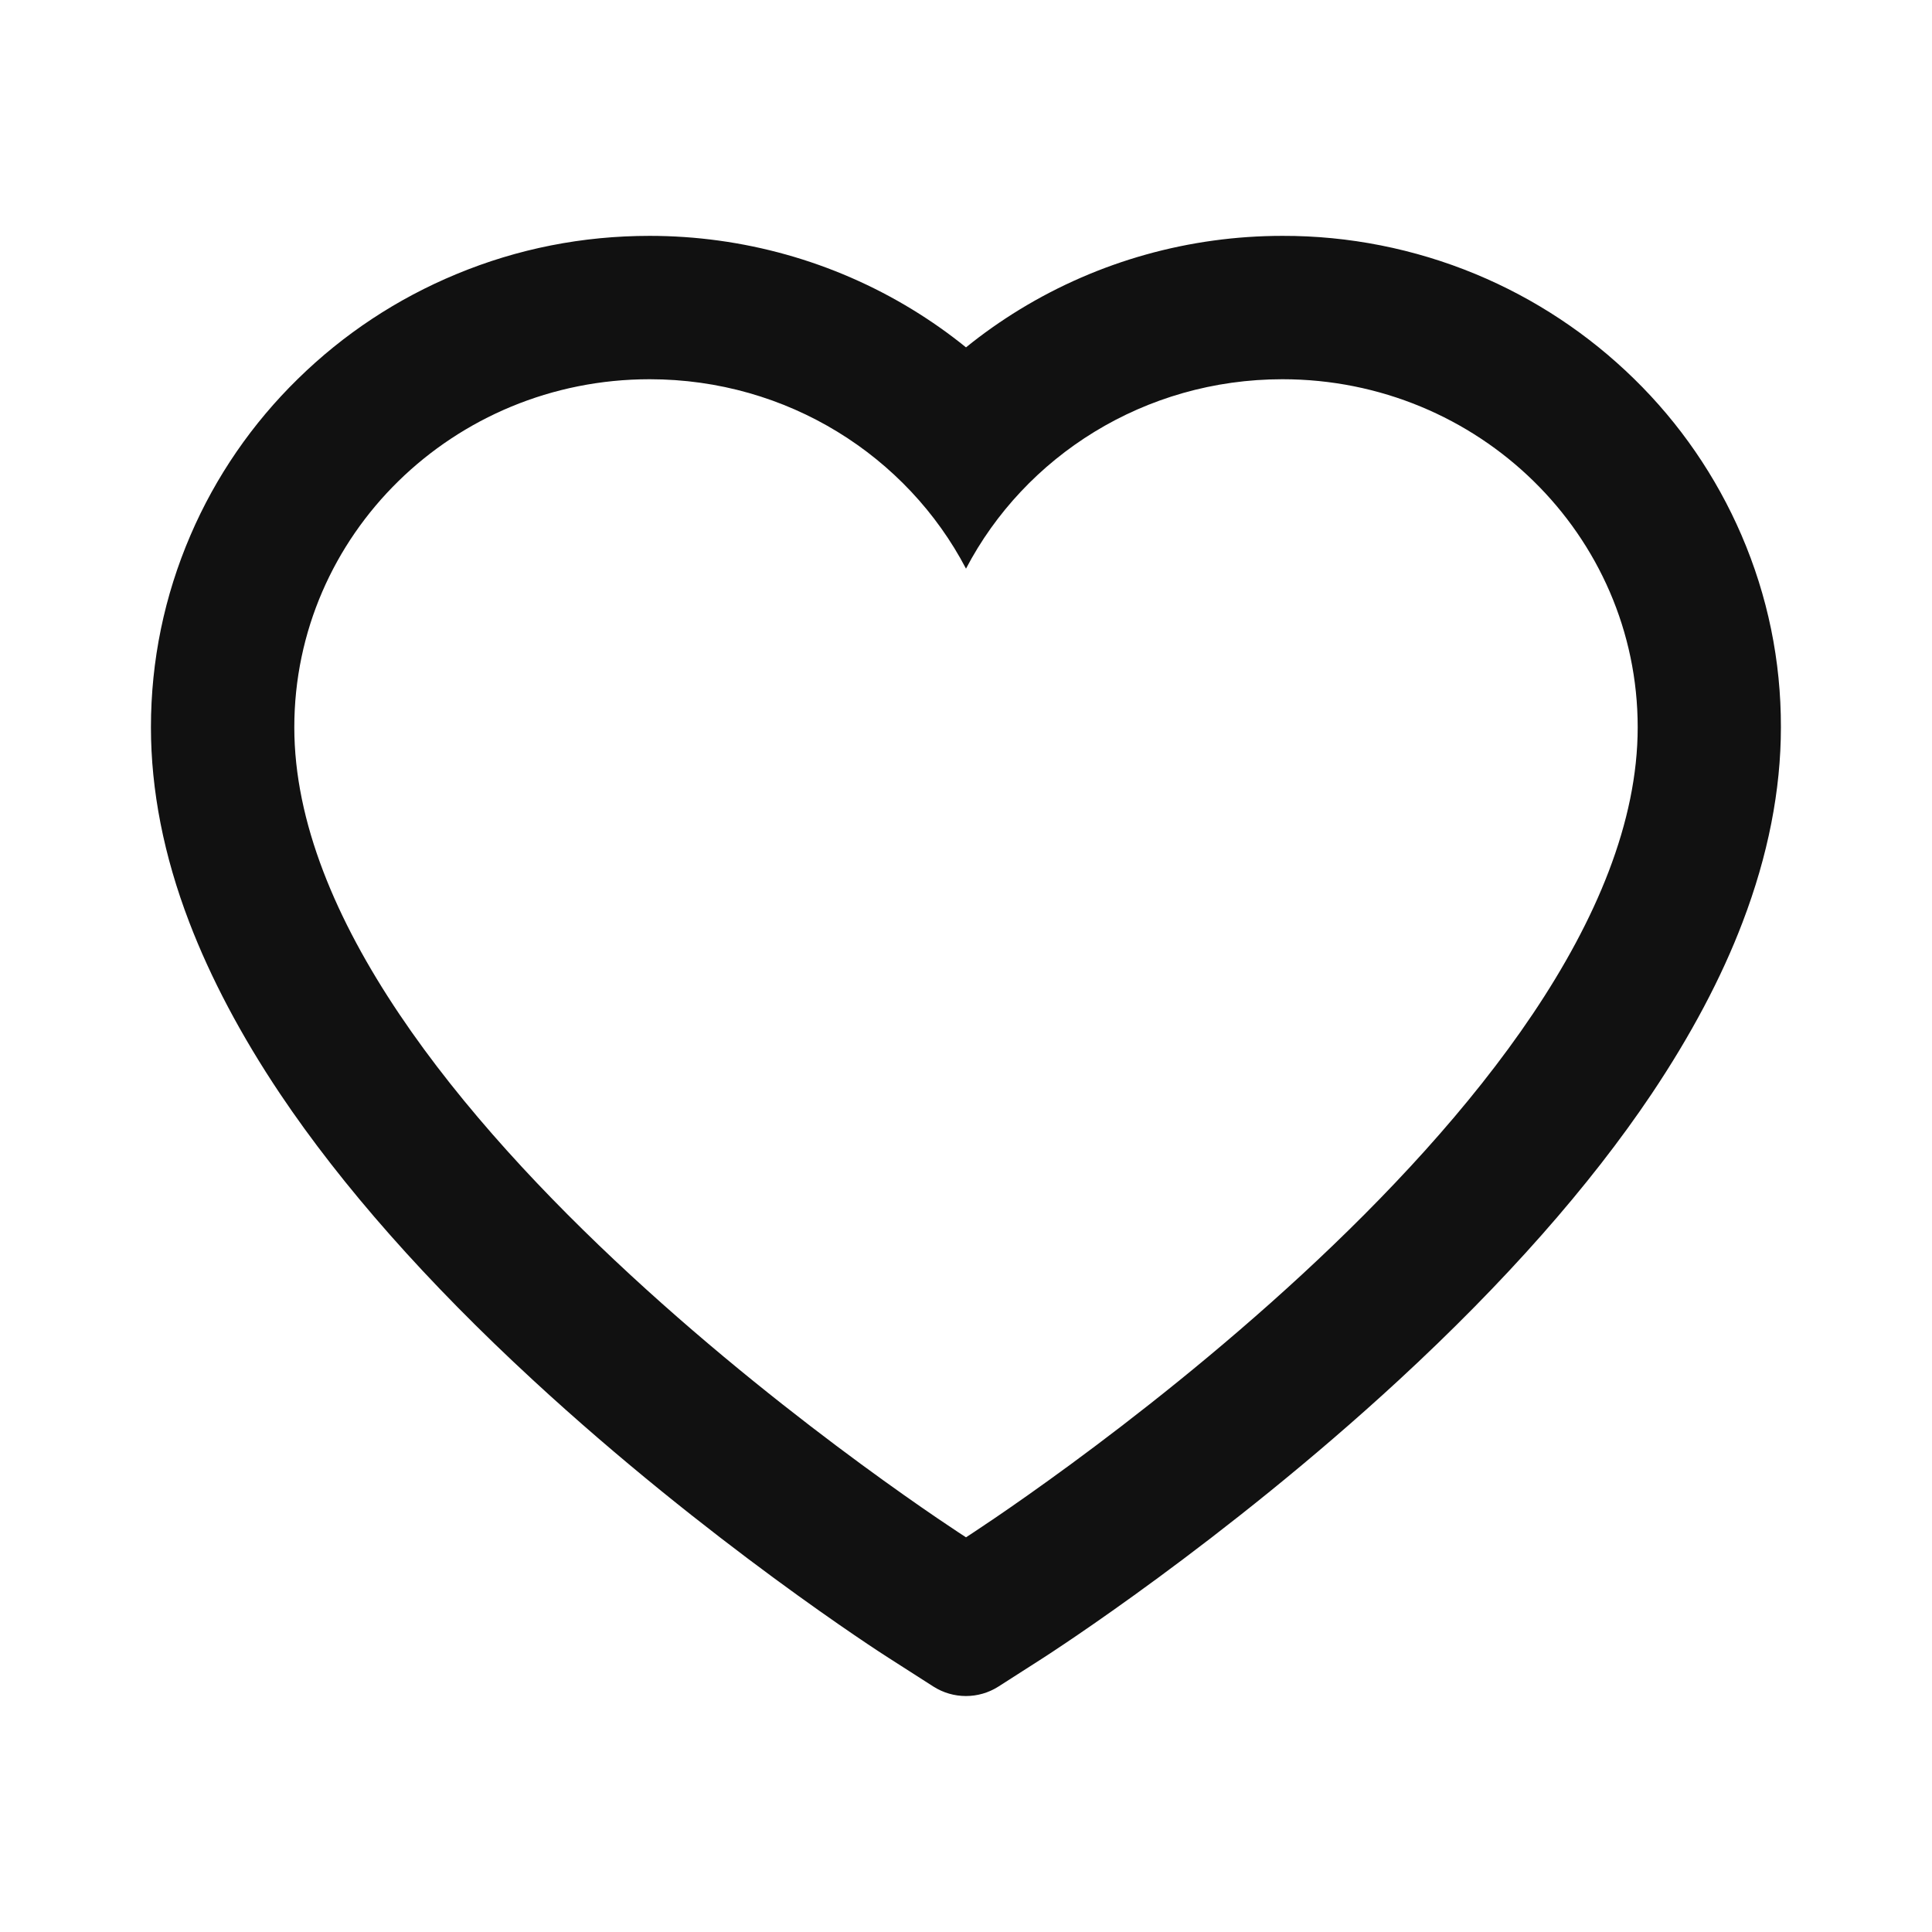
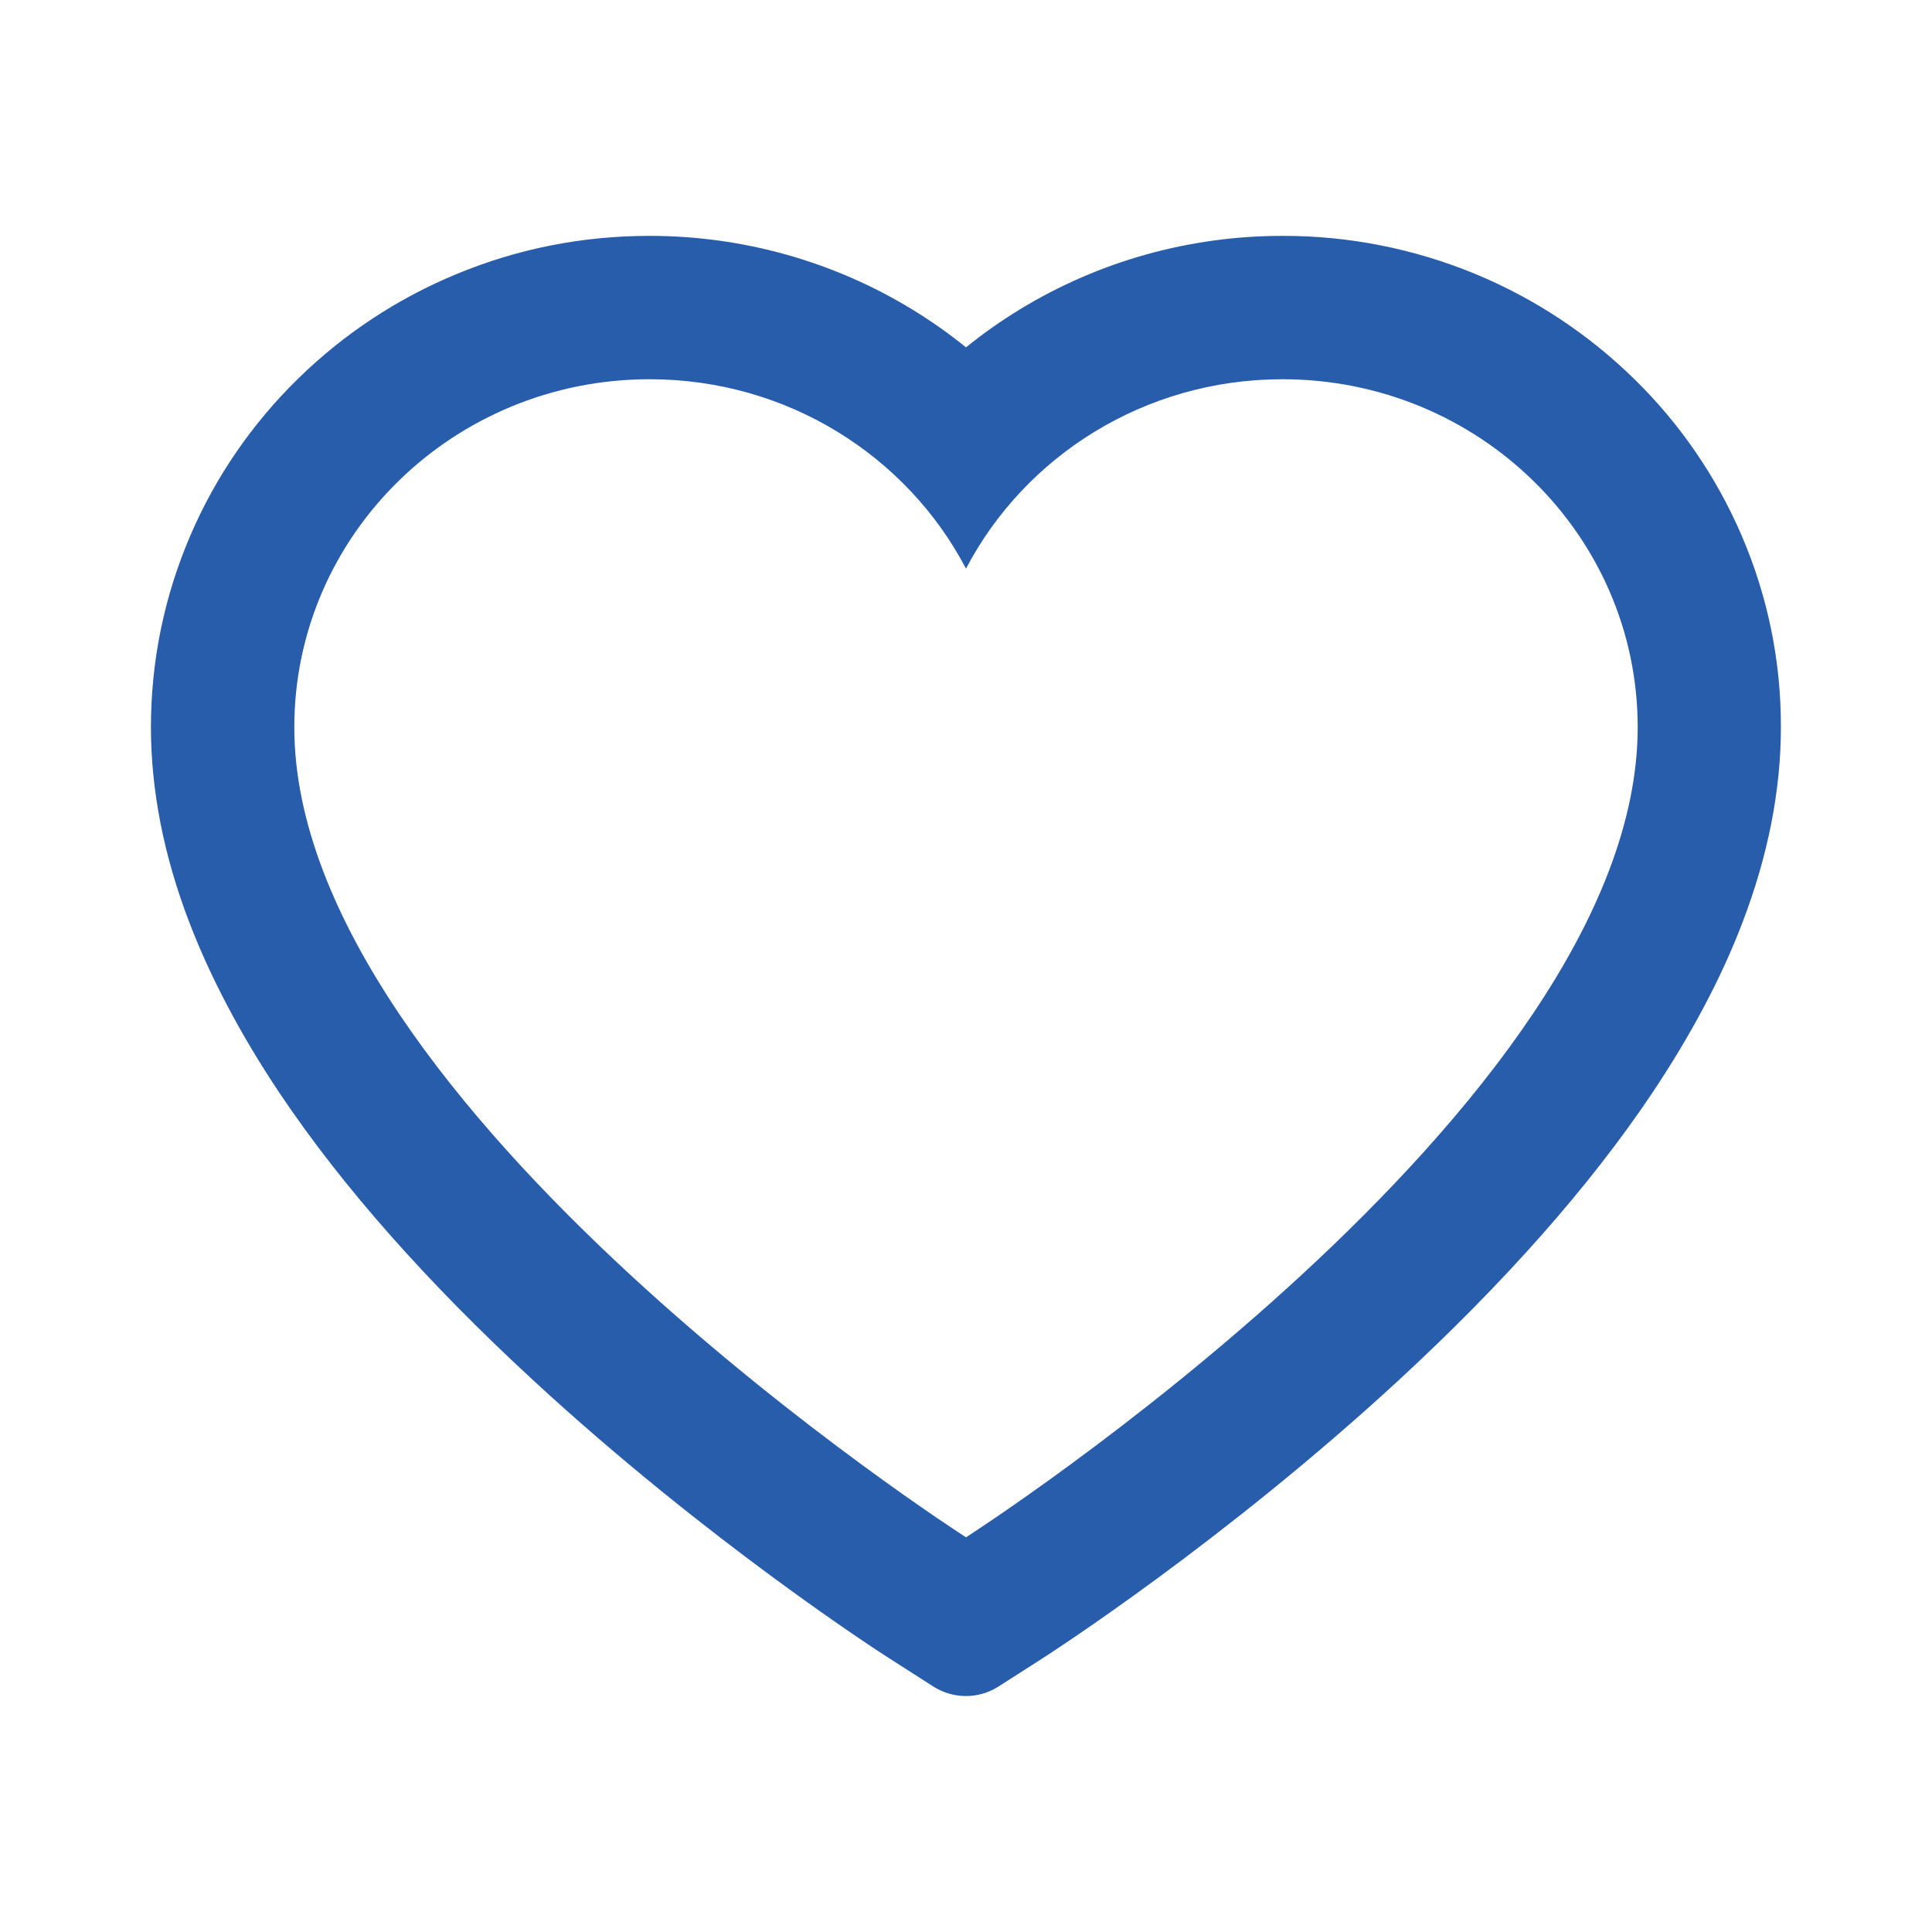
<svg xmlns="http://www.w3.org/2000/svg" width="24" height="24" viewBox="0 0 24 24" fill="none">
-   <path d="M21.633 6.647C21.319 5.919 20.866 5.26 20.299 4.706C19.732 4.151 19.064 3.709 18.331 3.405C17.57 3.09 16.754 2.928 15.931 2.93C14.775 2.93 13.648 3.246 12.668 3.844C12.434 3.987 12.211 4.144 12 4.315C11.789 4.144 11.566 3.987 11.332 3.844C10.352 3.246 9.225 2.93 8.07 2.93C7.237 2.93 6.431 3.089 5.67 3.405C4.934 3.71 4.27 4.148 3.701 4.706C3.134 5.26 2.68 5.919 2.367 6.647C2.041 7.404 1.875 8.208 1.875 9.035C1.875 9.816 2.034 10.629 2.351 11.456C2.616 12.148 2.995 12.865 3.48 13.589C4.249 14.735 5.306 15.931 6.619 17.142C8.794 19.151 10.948 20.538 11.039 20.595L11.595 20.951C11.841 21.108 12.157 21.108 12.403 20.951L12.959 20.595C13.05 20.536 15.202 19.151 17.379 17.142C18.691 15.931 19.748 14.735 20.517 13.589C21.002 12.865 21.384 12.148 21.647 11.456C21.963 10.629 22.123 9.816 22.123 9.035C22.125 8.208 21.959 7.404 21.633 6.647ZM12 19.097C12 19.097 3.656 13.751 3.656 9.035C3.656 6.647 5.632 4.711 8.07 4.711C9.783 4.711 11.269 5.667 12 7.064C12.731 5.667 14.217 4.711 15.931 4.711C18.368 4.711 20.344 6.647 20.344 9.035C20.344 13.751 12 19.097 12 19.097Z" fill="#111111" />
+   <path d="M21.633 6.647C21.319 5.919 20.866 5.26 20.299 4.706C19.732 4.151 19.064 3.709 18.331 3.405C17.57 3.09 16.754 2.928 15.931 2.93C14.775 2.93 13.648 3.246 12.668 3.844C12.434 3.987 12.211 4.144 12 4.315C11.789 4.144 11.566 3.987 11.332 3.844C10.352 3.246 9.225 2.93 8.07 2.93C7.237 2.93 6.431 3.089 5.67 3.405C4.934 3.71 4.27 4.148 3.701 4.706C3.134 5.26 2.68 5.919 2.367 6.647C2.041 7.404 1.875 8.208 1.875 9.035C1.875 9.816 2.034 10.629 2.351 11.456C2.616 12.148 2.995 12.865 3.48 13.589C4.249 14.735 5.306 15.931 6.619 17.142C8.794 19.151 10.948 20.538 11.039 20.595L11.595 20.951C11.841 21.108 12.157 21.108 12.403 20.951L12.959 20.595C13.05 20.536 15.202 19.151 17.379 17.142C18.691 15.931 19.748 14.735 20.517 13.589C21.002 12.865 21.384 12.148 21.647 11.456C21.963 10.629 22.123 9.816 22.123 9.035C22.125 8.208 21.959 7.404 21.633 6.647ZM12 19.097C12 19.097 3.656 13.751 3.656 9.035C3.656 6.647 5.632 4.711 8.07 4.711C9.783 4.711 11.269 5.667 12 7.064C12.731 5.667 14.217 4.711 15.931 4.711C18.368 4.711 20.344 6.647 20.344 9.035C20.344 13.751 12 19.097 12 19.097Z" fill="#285DAB" />
</svg>
